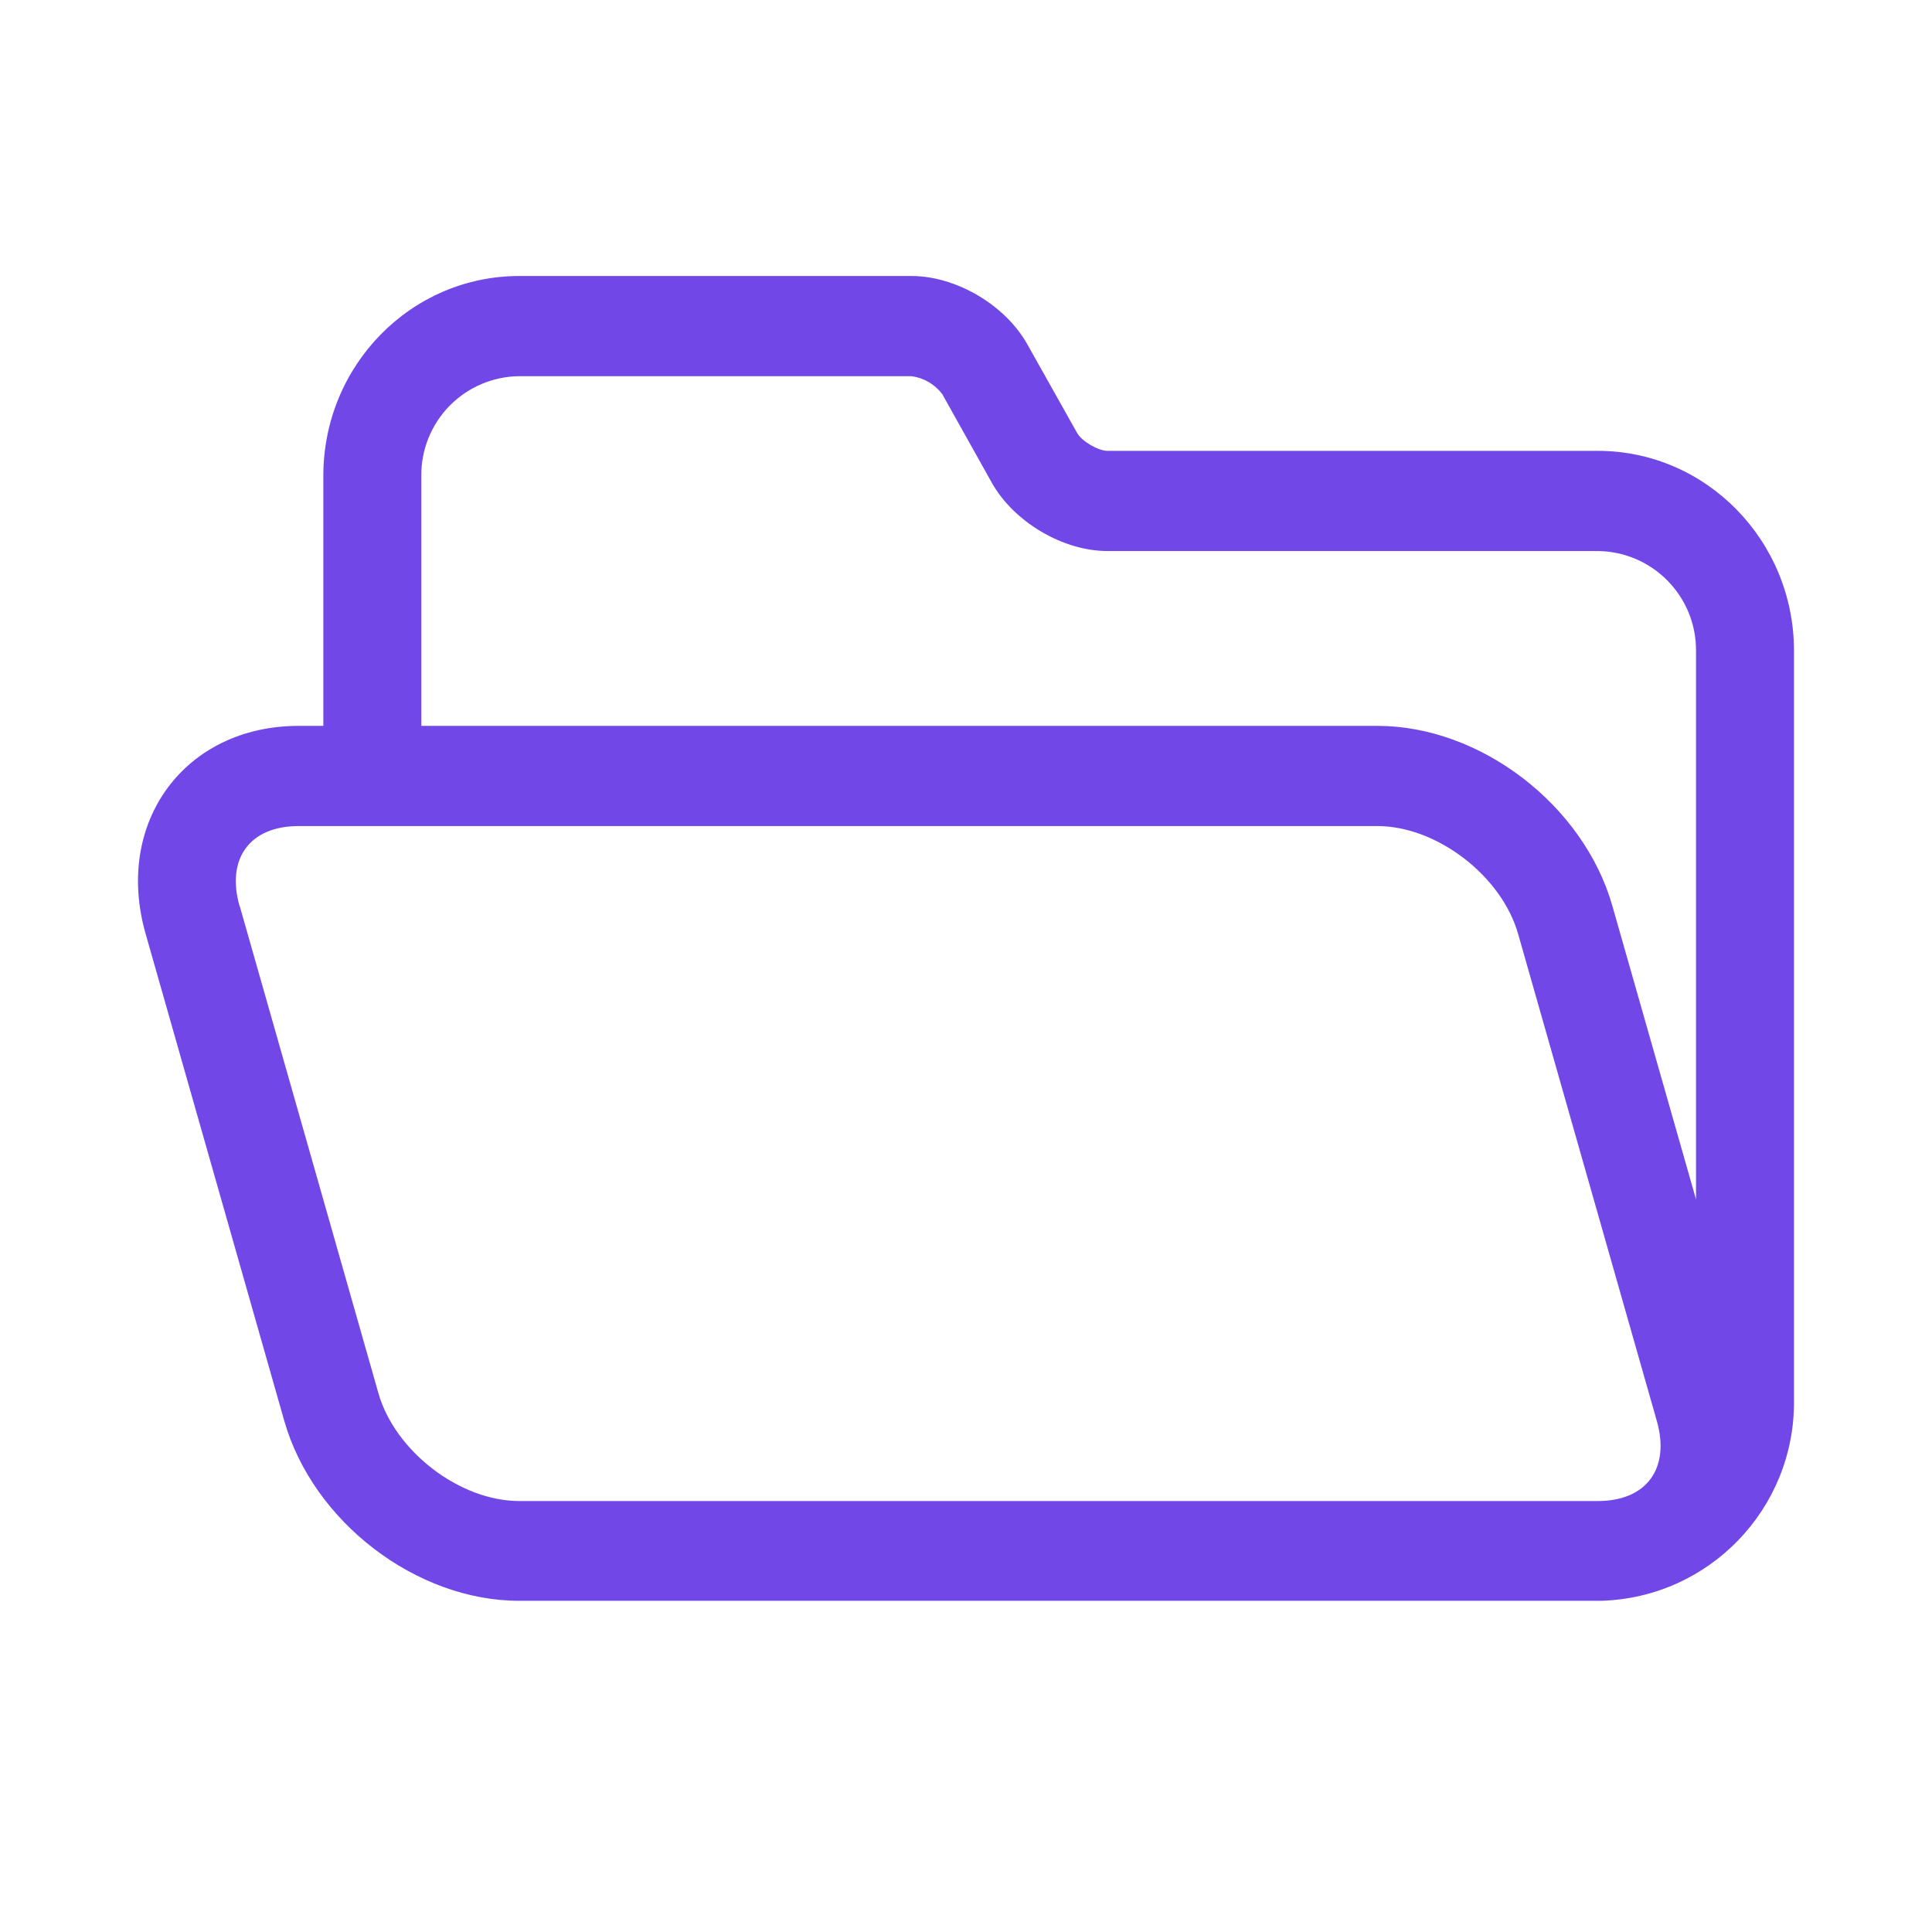
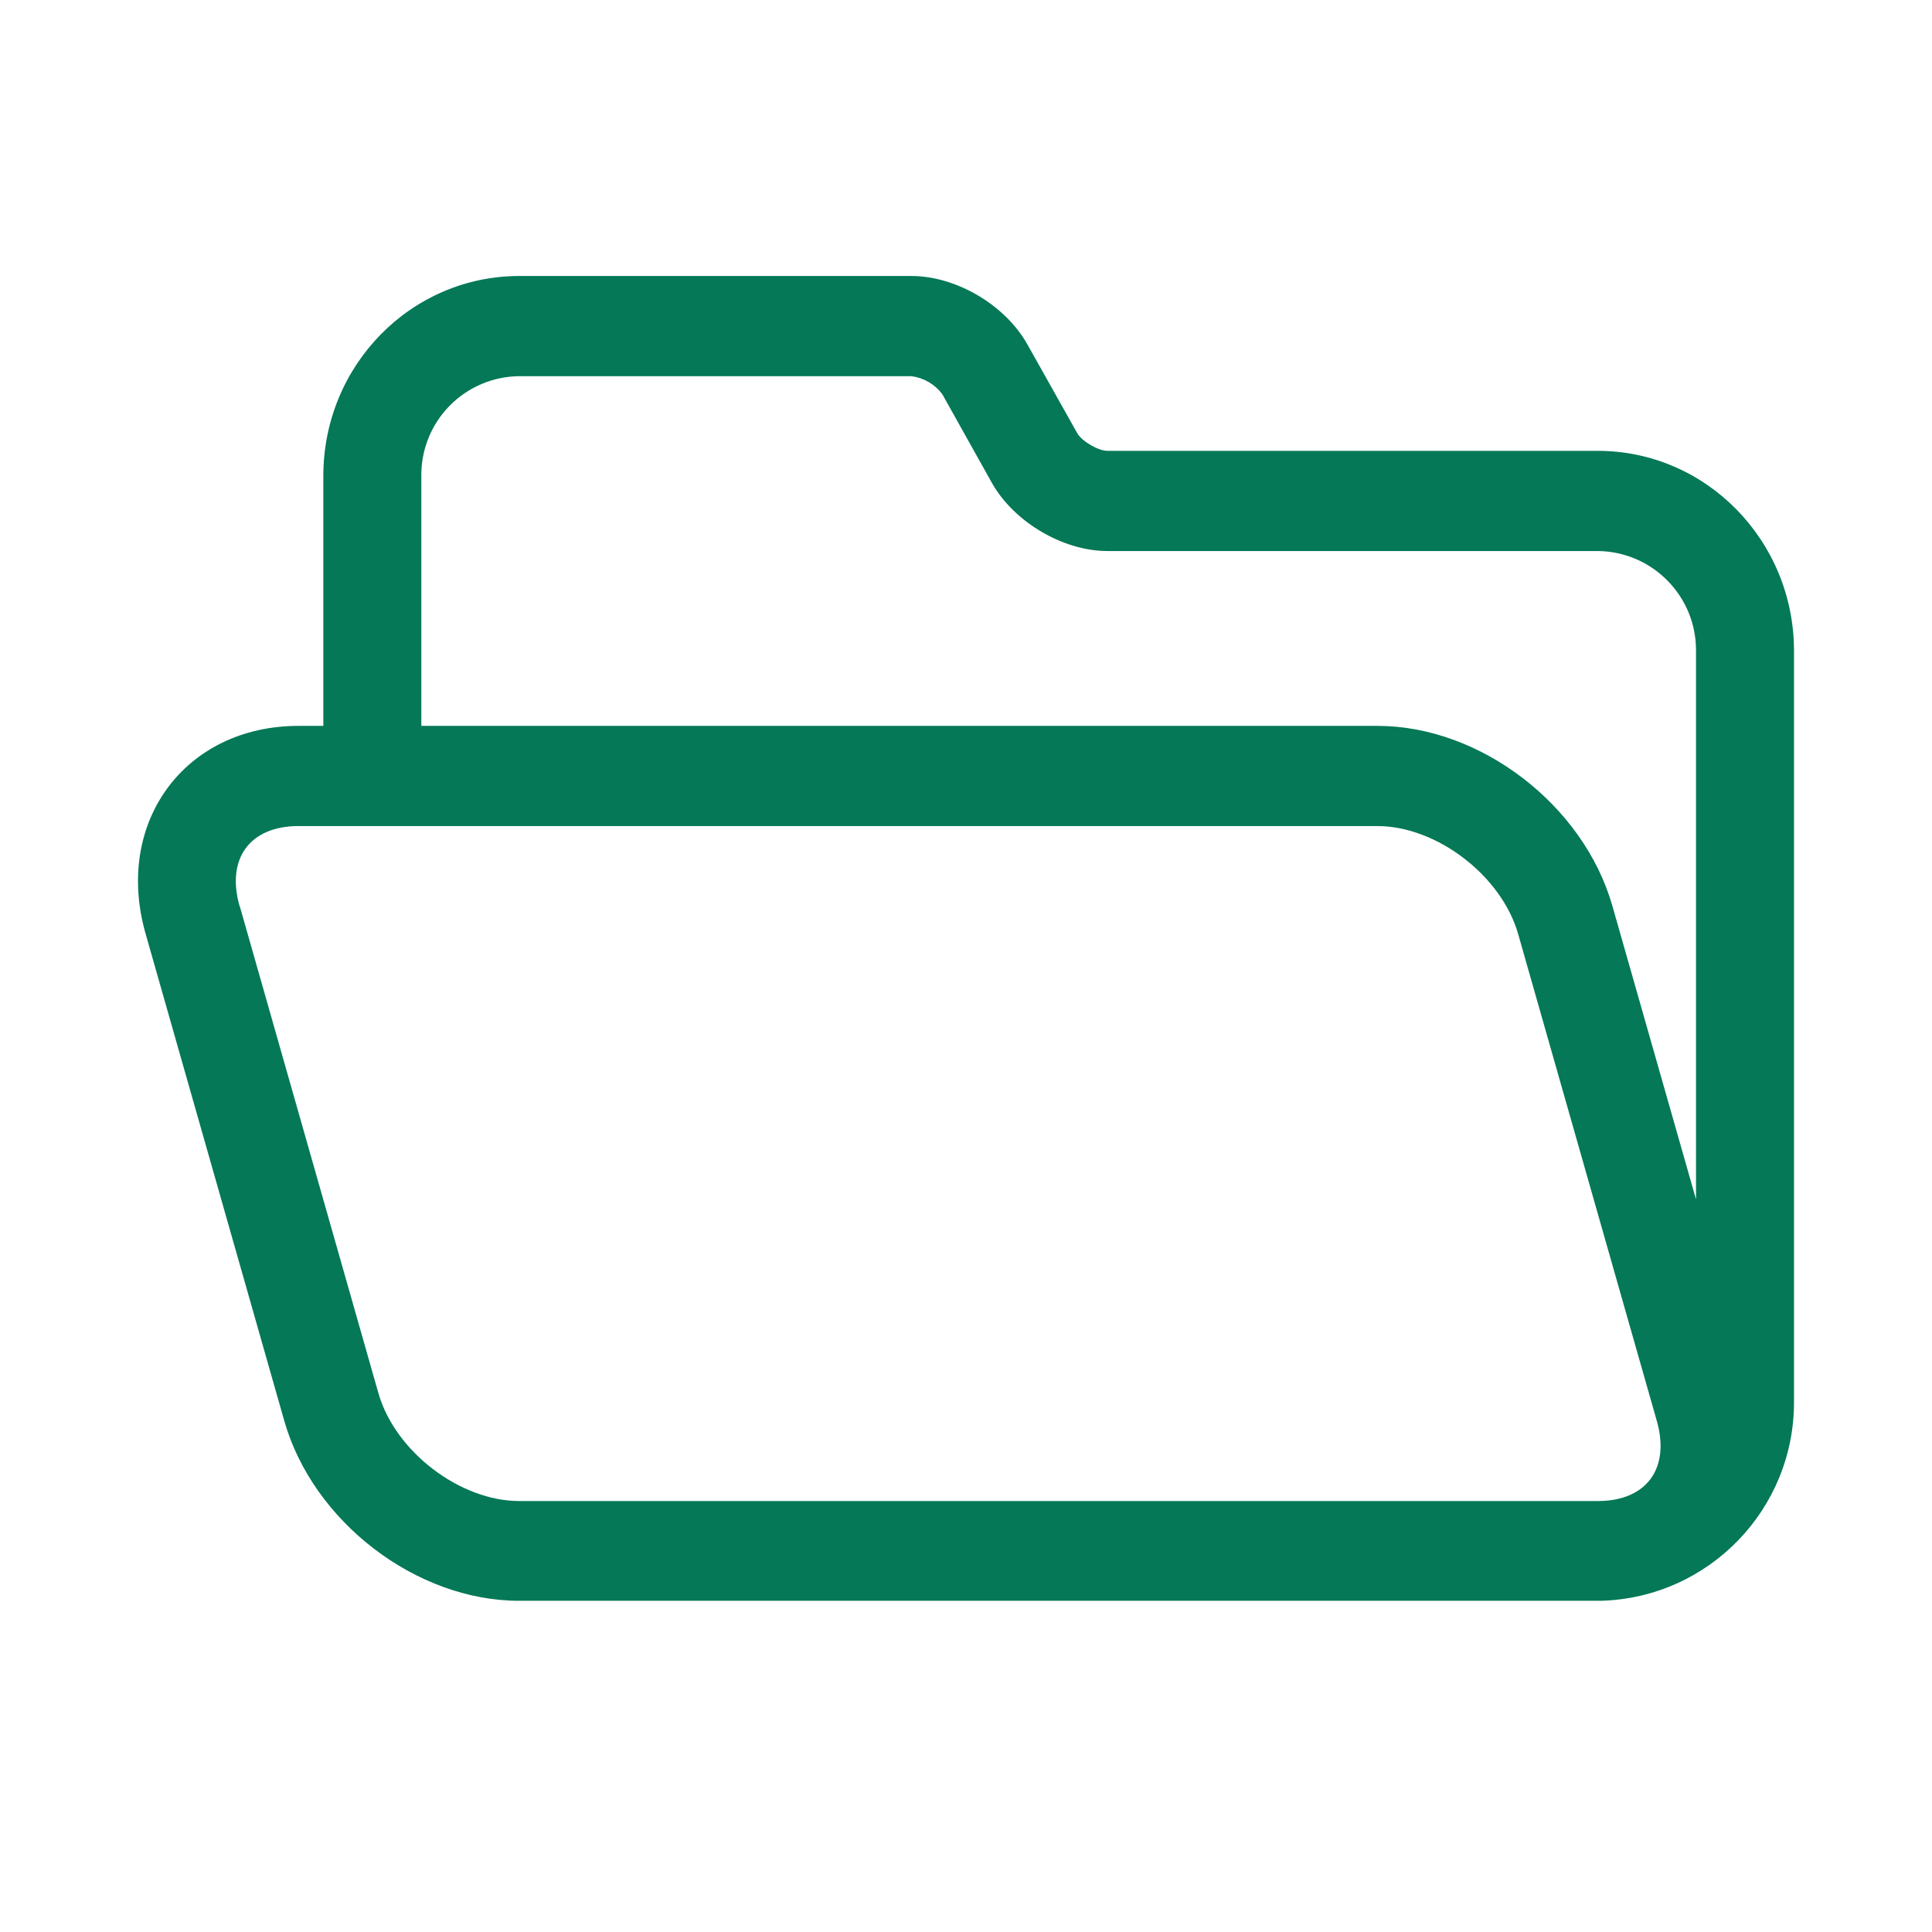
- <svg xmlns="http://www.w3.org/2000/svg" viewBox="0 0 14 14" fill="#7147e8">
+ <svg xmlns="http://www.w3.org/2000/svg" viewBox="0 0 14 14" fill="#047857">
  <path fill-rule="evenodd" d="M11.58 11.6H3.762c-.746 0-1.494-.573-1.702-1.304l-1.005-3.53c-.23-.807.284-1.506 1.109-1.506h.179V3.448c0-.8.635-1.448 1.42-1.448h2.842c.324 0 .68.21.84.496l.36.641c.033.06.153.13.22.13h3.553c.785 0 1.422.65 1.422 1.45v5.435a1.439 1.439 0 0 1-1.399 1.448h-.02Zm.71-2.91V4.717a.719.719 0 0 0-.712-.724H8.025c-.322 0-.678-.21-.838-.495l-.359-.642a.333.333 0 0 0-.223-.13H3.763a.716.716 0 0 0-.71.723V5.26h6.929c.746 0 1.494.574 1.702 1.305l.606 2.126ZM1.736 6.566c-.098-.345.075-.58.427-.58h7.818c.43 0 .9.36 1.02.782l1.005 3.529c.098.344-.075.58-.427.58H3.762c-.43 0-.9-.36-1.02-.782l-1.005-3.53Z" clip-rule="evenodd" />
</svg>
